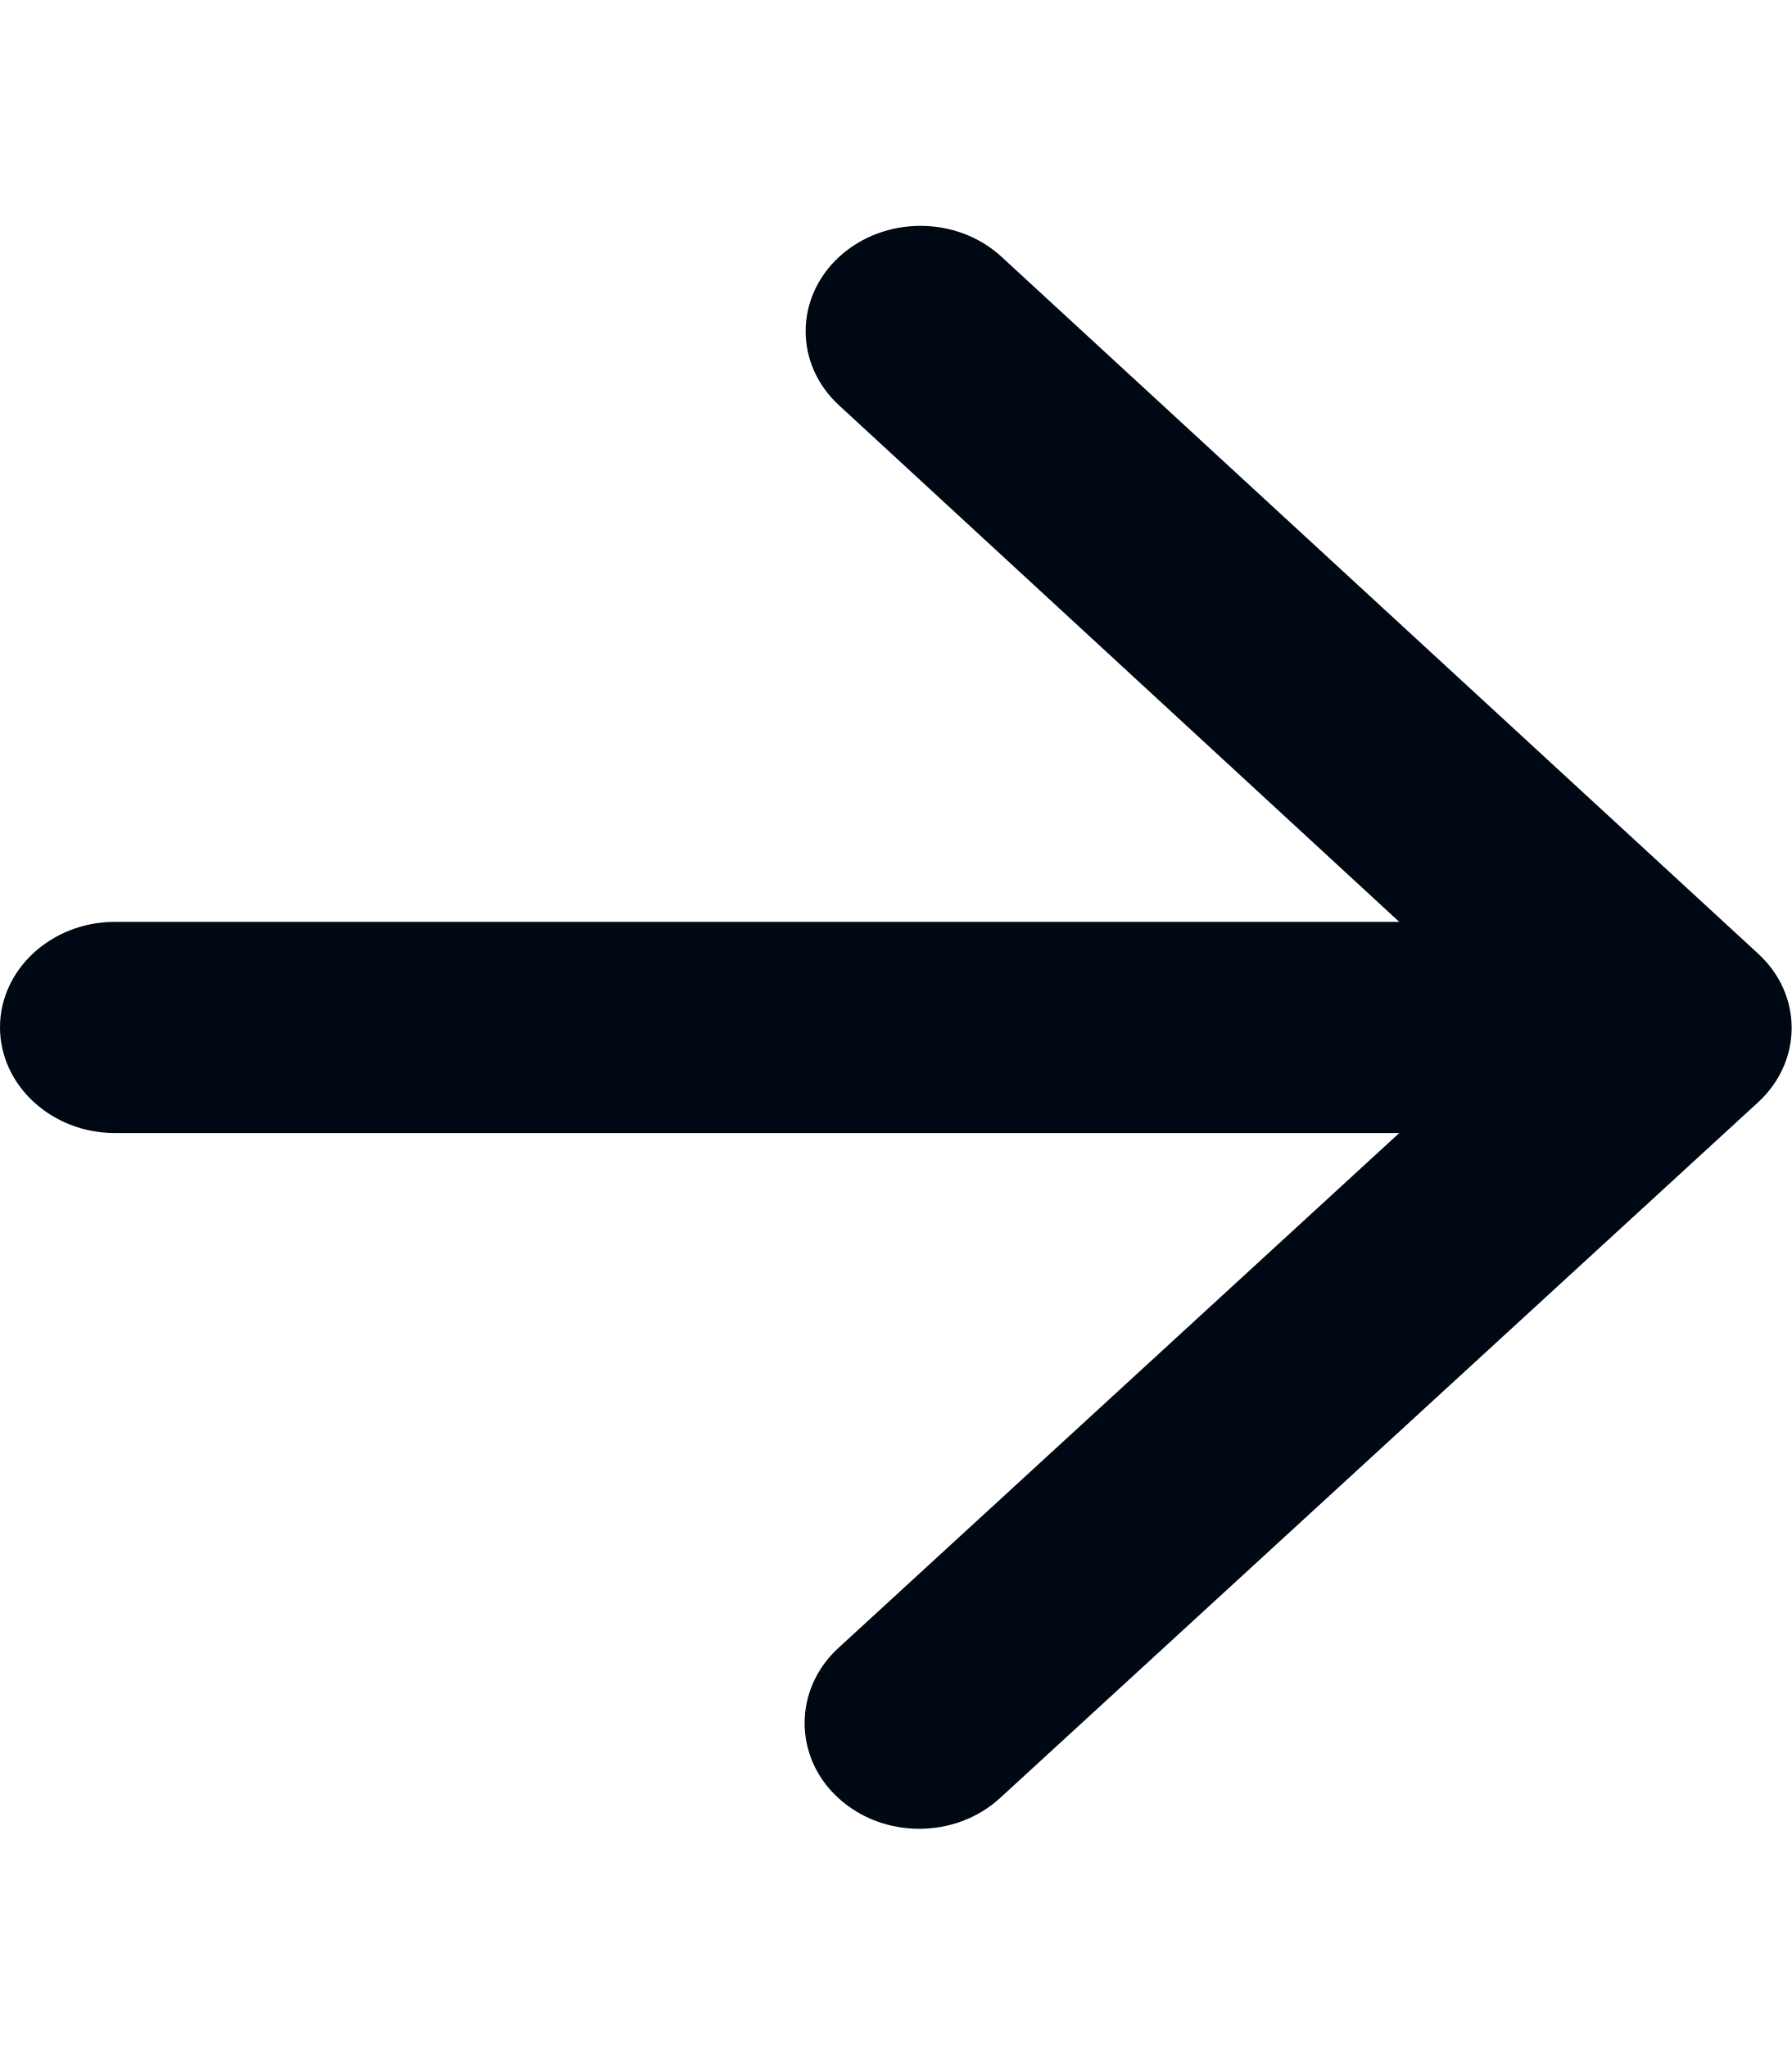
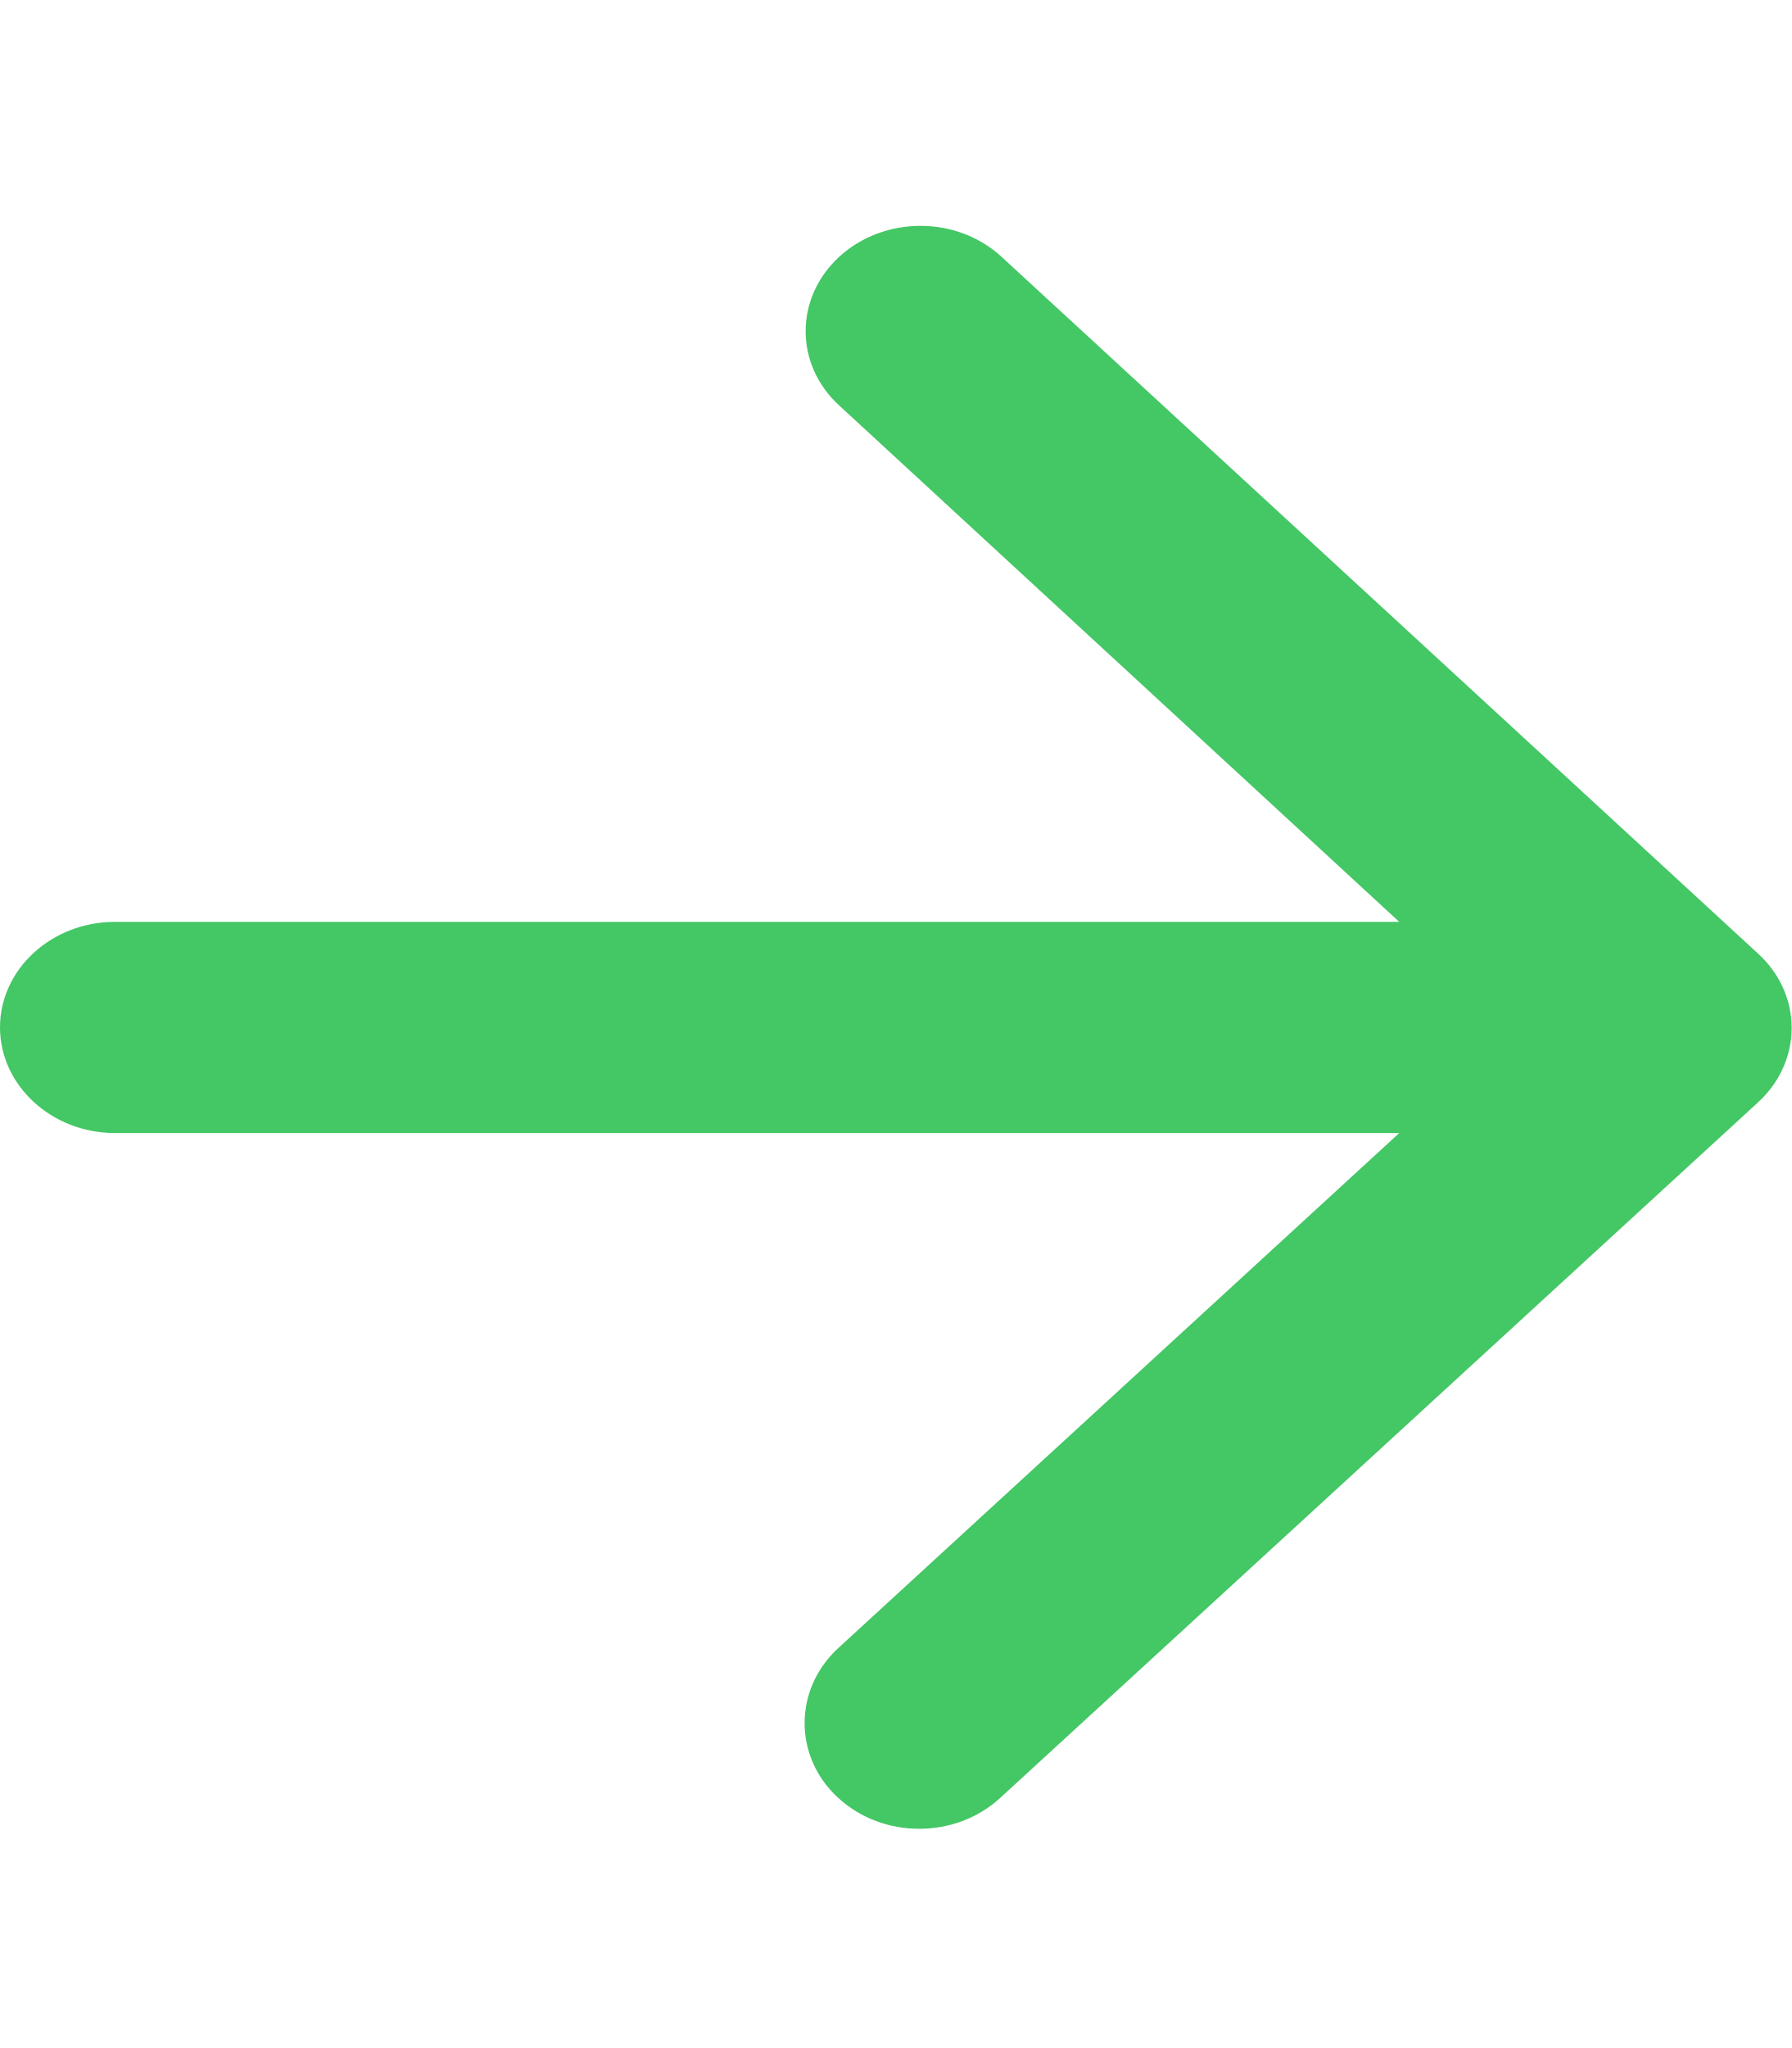
<svg xmlns="http://www.w3.org/2000/svg" width="7" height="8" viewBox="0 0 7 8" fill="none">
-   <path d="M0.449 4.426H5.467L3.275 6.438C3.1 6.599 3.1 6.863 3.275 7.023C3.45 7.184 3.733 7.184 3.908 7.023L6.869 4.306C7.044 4.145 7.044 3.885 6.869 3.725L3.913 1.003C3.738 0.842 3.455 0.842 3.279 1.003C3.104 1.164 3.104 1.424 3.279 1.584L5.467 3.601H0.449C0.202 3.601 0 3.786 0 4.013C0 4.24 0.202 4.426 0.449 4.426Z" fill="#000814" />
+   <path d="M0.449 4.426H5.467L3.275 6.438C3.1 6.599 3.1 6.863 3.275 7.023C3.45 7.184 3.733 7.184 3.908 7.023L6.869 4.306C7.044 4.145 7.044 3.885 6.869 3.725L3.913 1.003C3.738 0.842 3.455 0.842 3.279 1.003C3.104 1.164 3.104 1.424 3.279 1.584L5.467 3.601H0.449C0.202 3.601 0 3.786 0 4.013C0 4.24 0.202 4.426 0.449 4.426Z" fill="#44C765" />
</svg>
